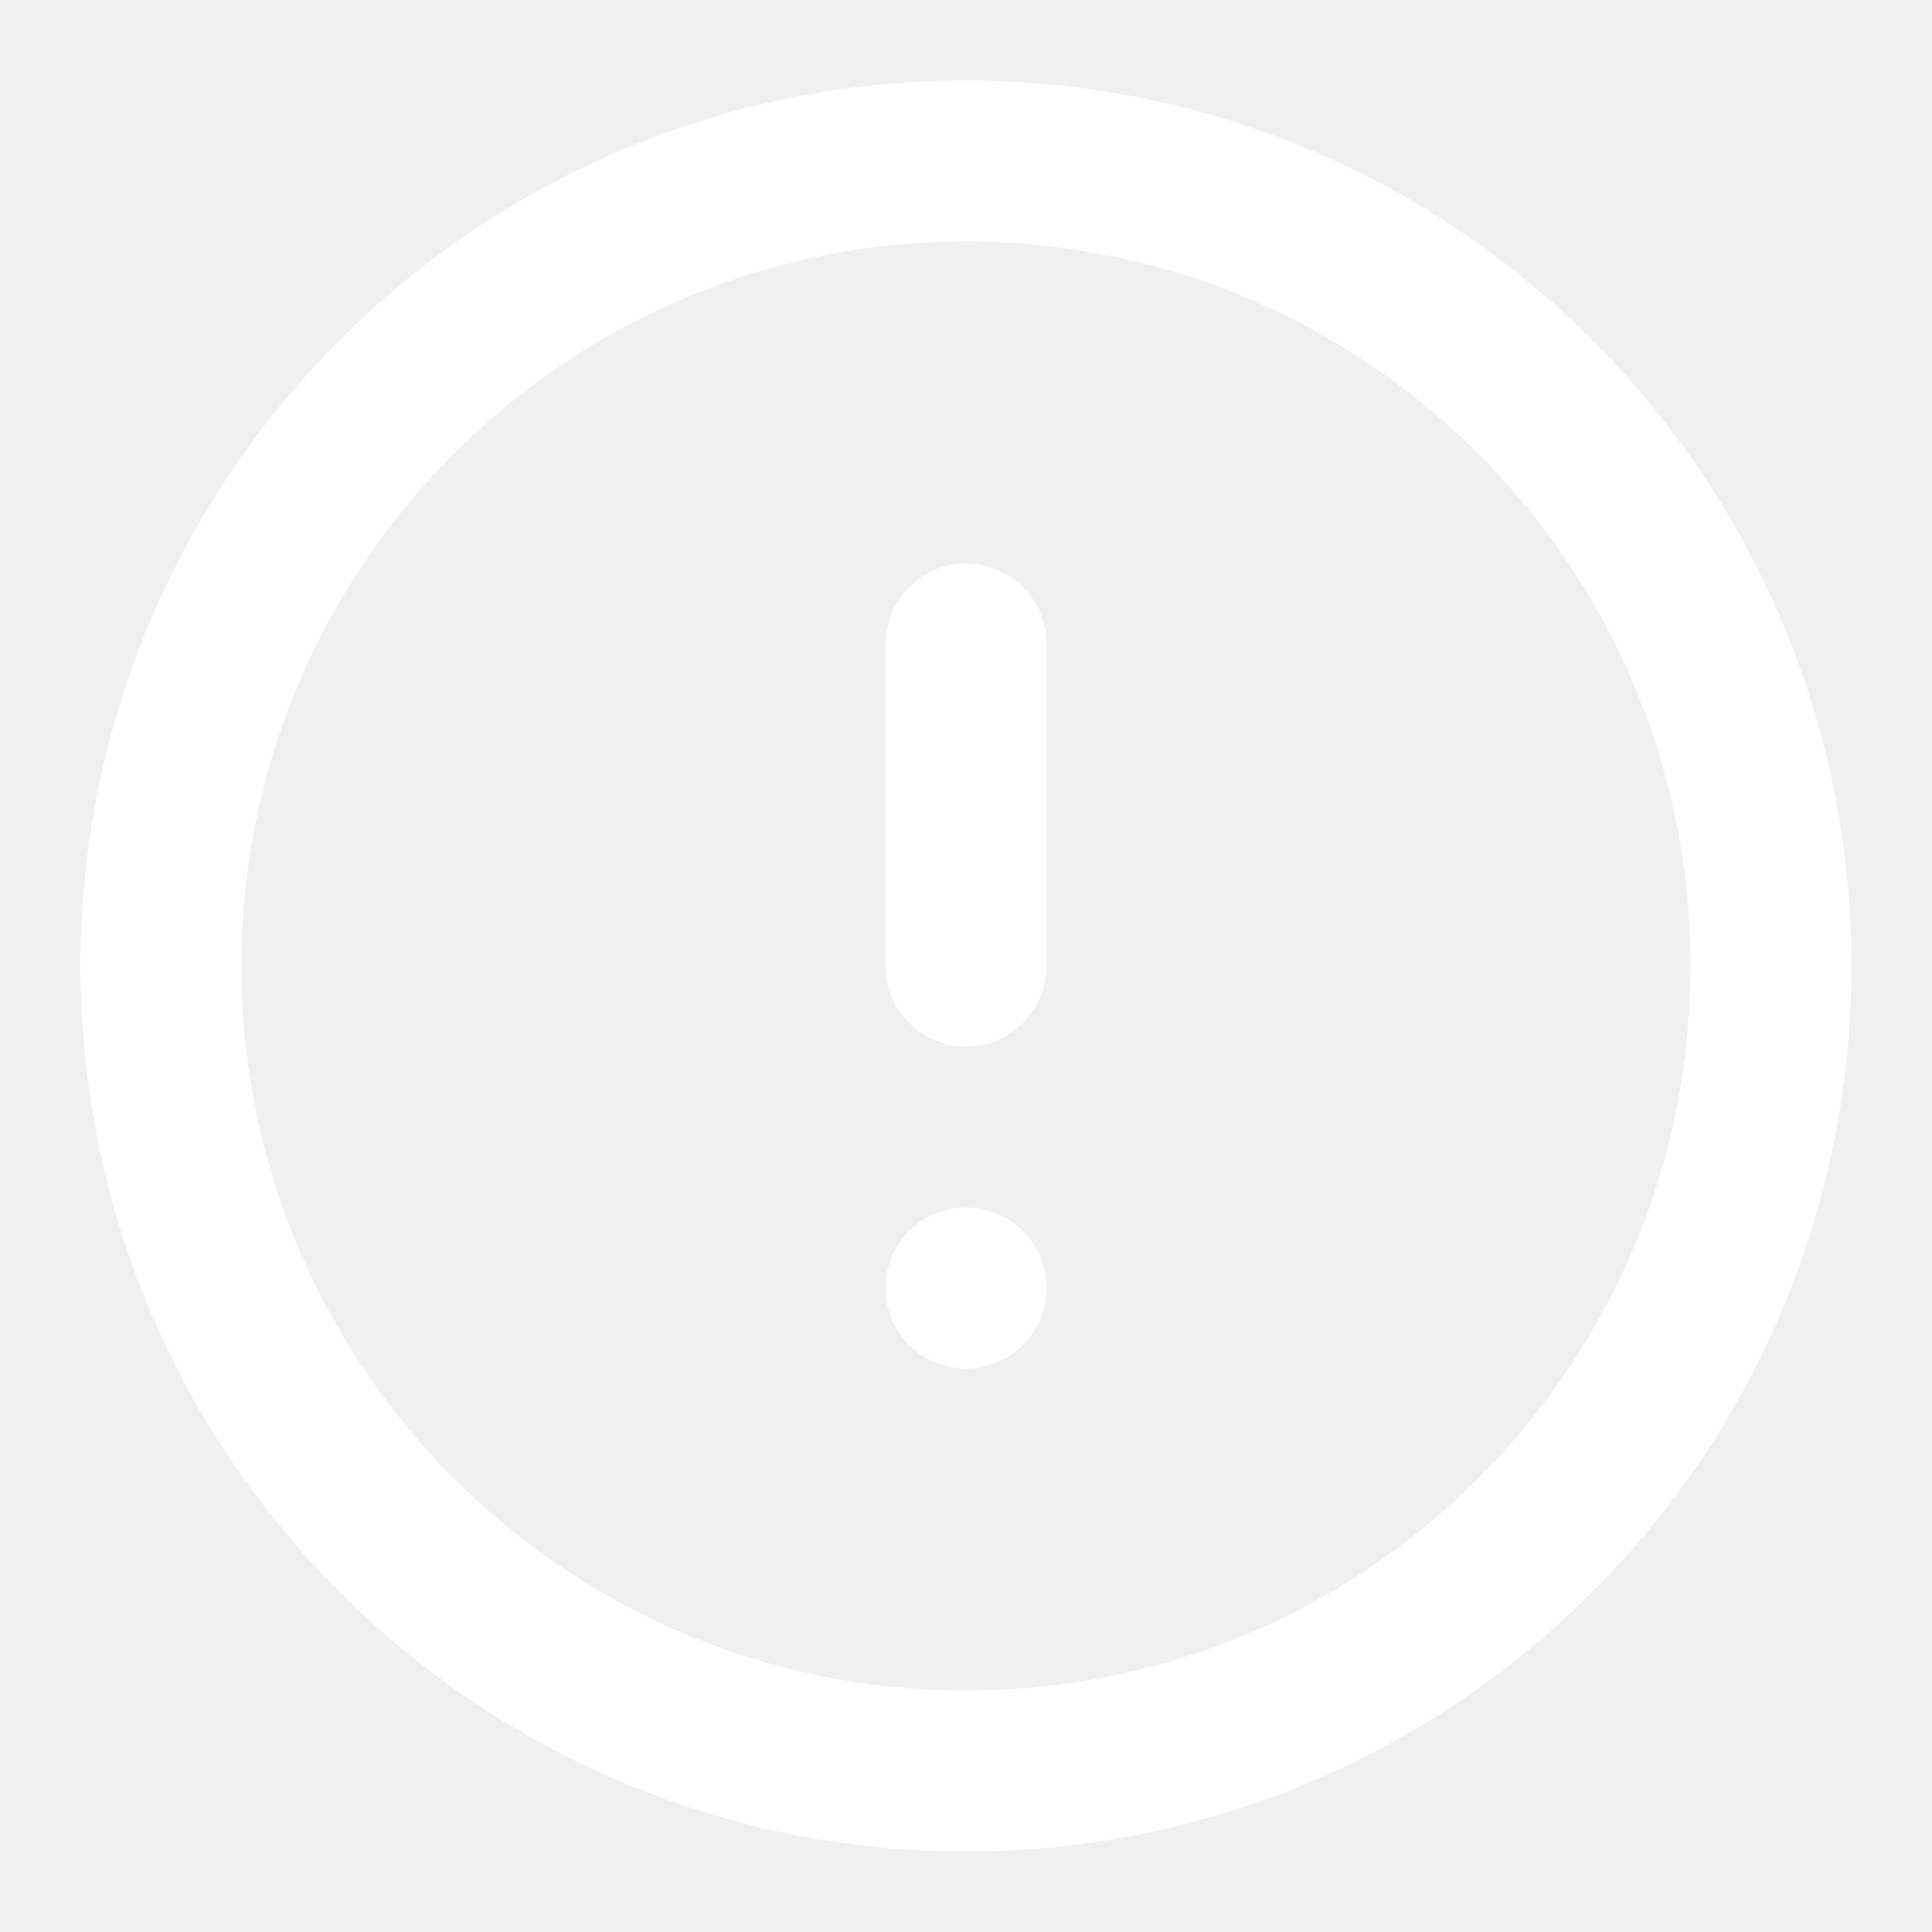
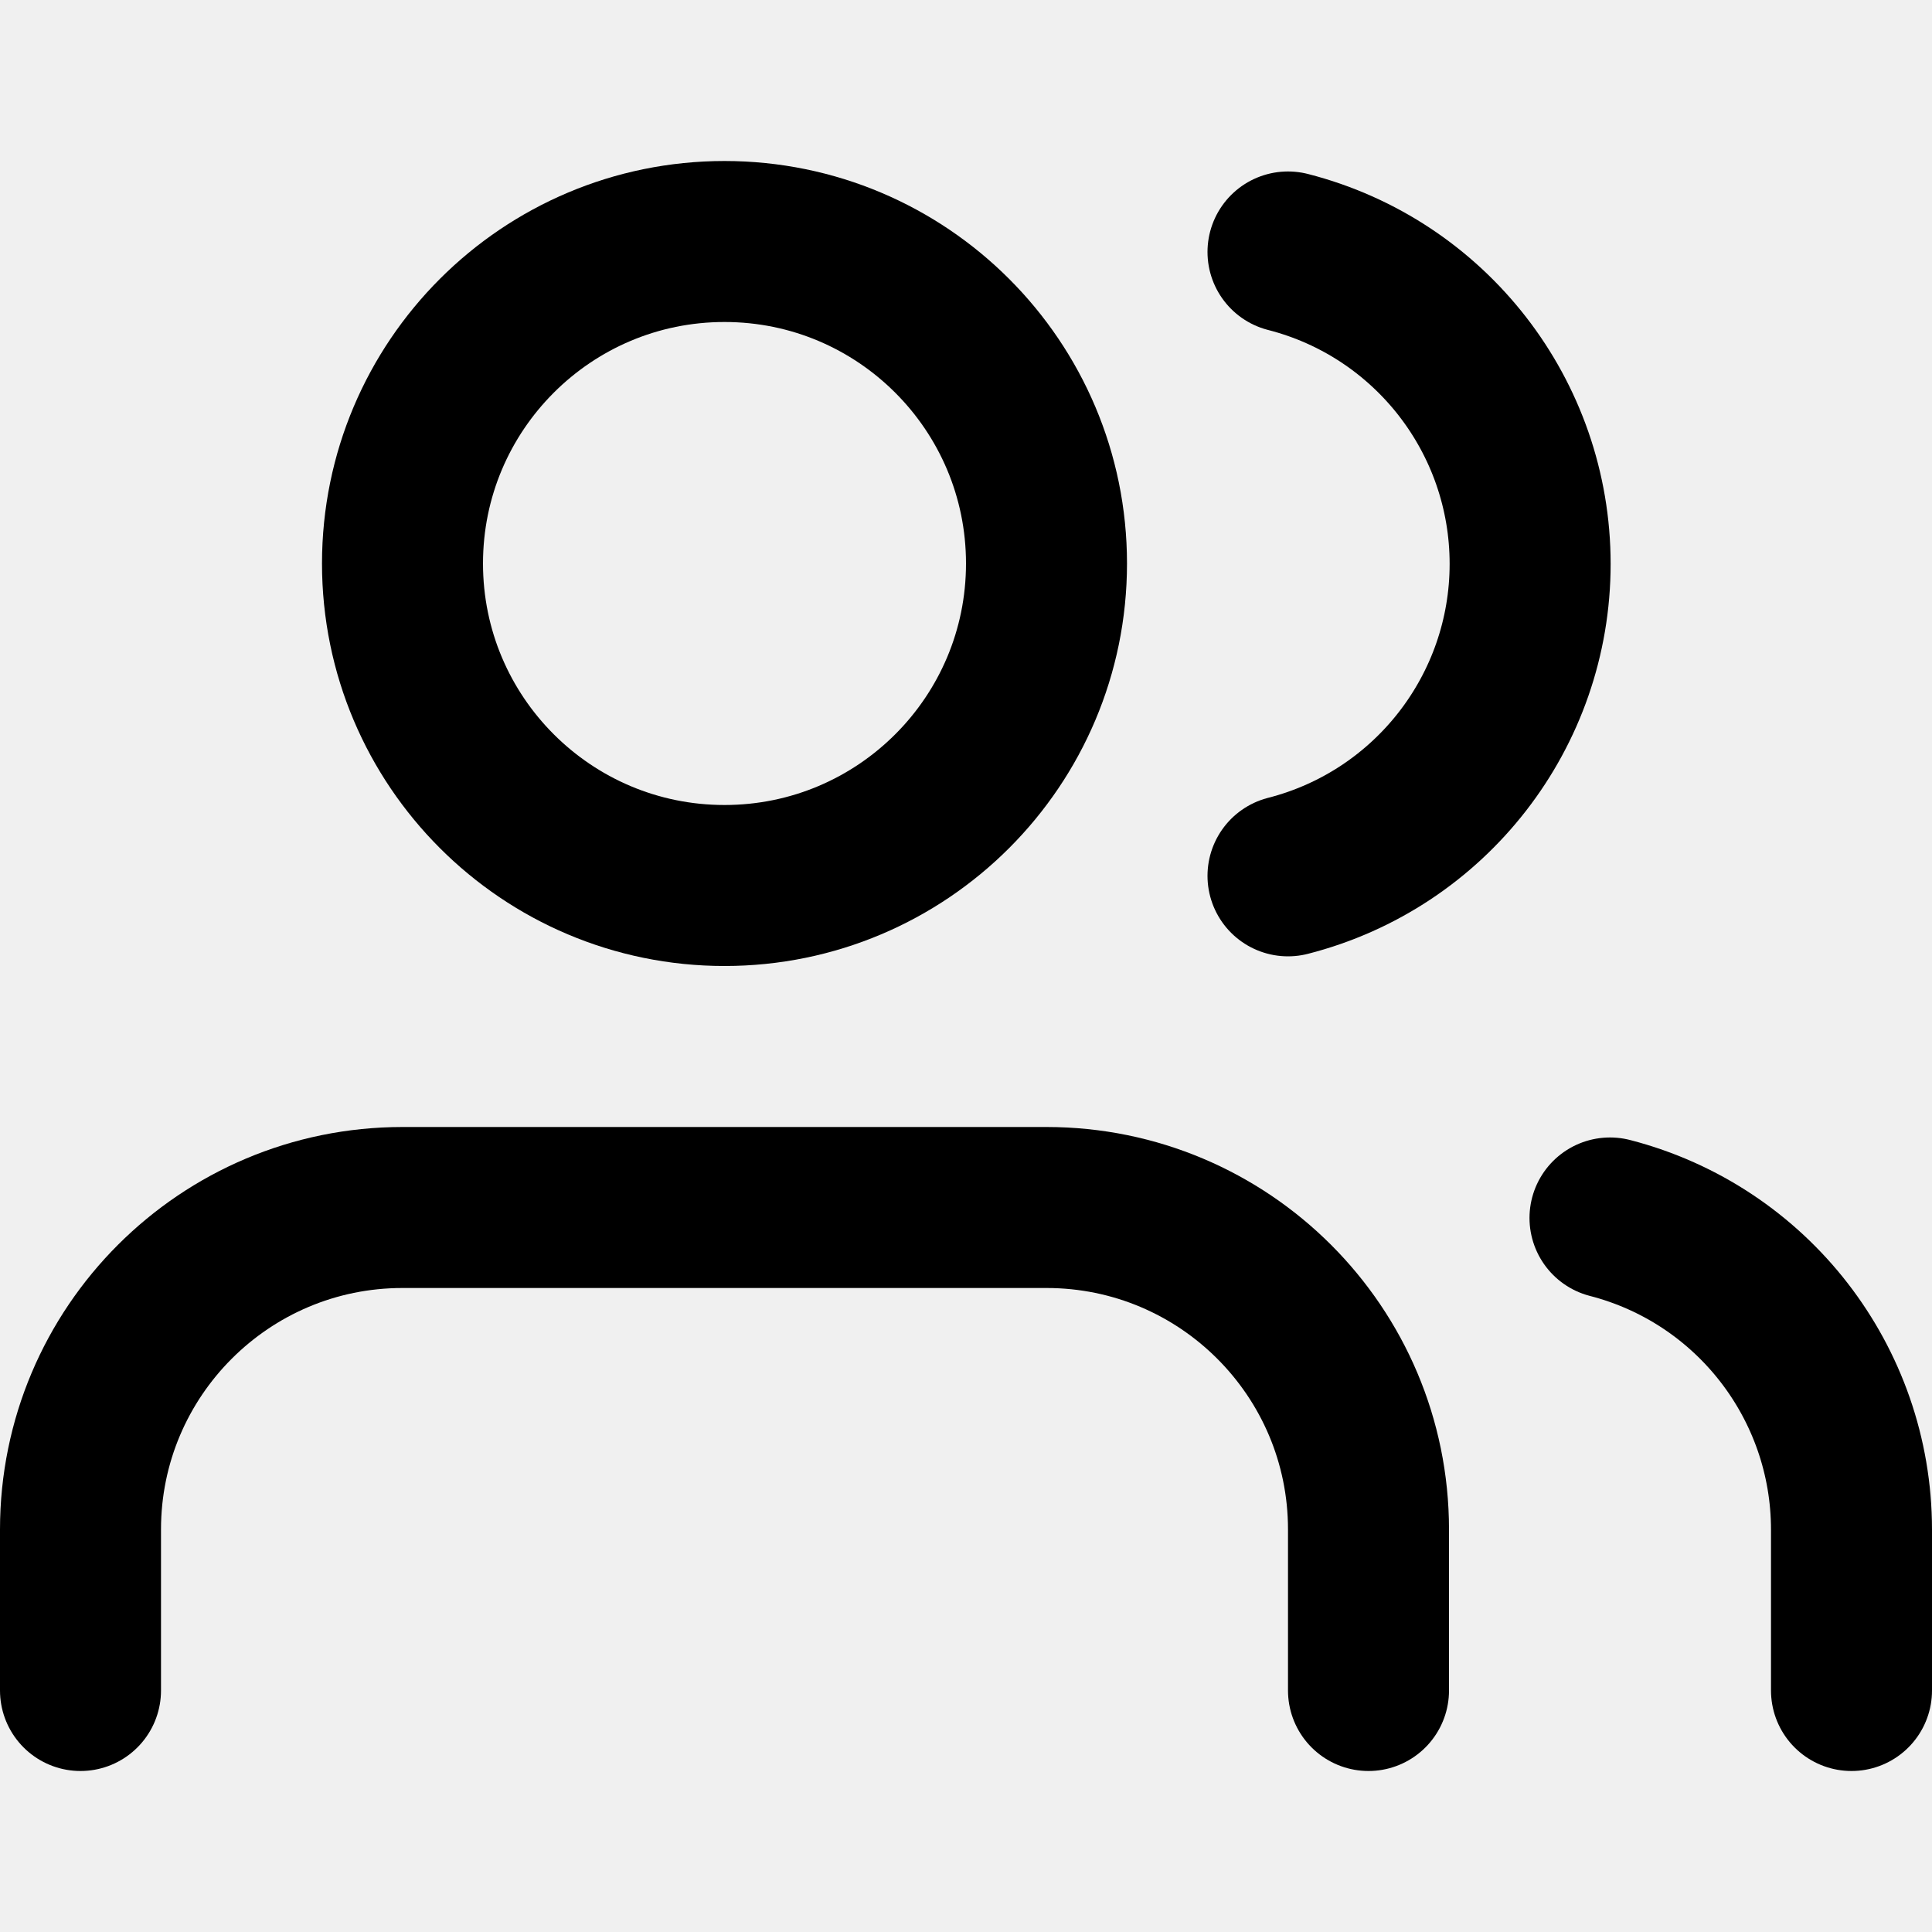
- <svg xmlns="http://www.w3.org/2000/svg" width="24" height="24" fill="none" stroke="#fff" stroke-width="2" stroke-linecap="round" stroke-linejoin="round" class="feather feather-alert-circle">
-   <circle cx="12" cy="12" r="10" />
-   <path d="M12 8v4M12 16h0" />
+ <svg xmlns="http://www.w3.org/2000/svg" viewBox="0 0 24 24" fill="none" stroke="currentColor" stroke-width="2" stroke-linecap="round" stroke-linejoin="round">
+   <path d="M17 21v-2a4 4 0 00-4-4H5a4 4 0 00-4 4v2" />
+   <circle cx="9" cy="7" r="4" />
+   <path d="M23 21v-2a4 4 0 00-3-3.87M16 3.13a4 4 0 010 7.75" />
</svg>
